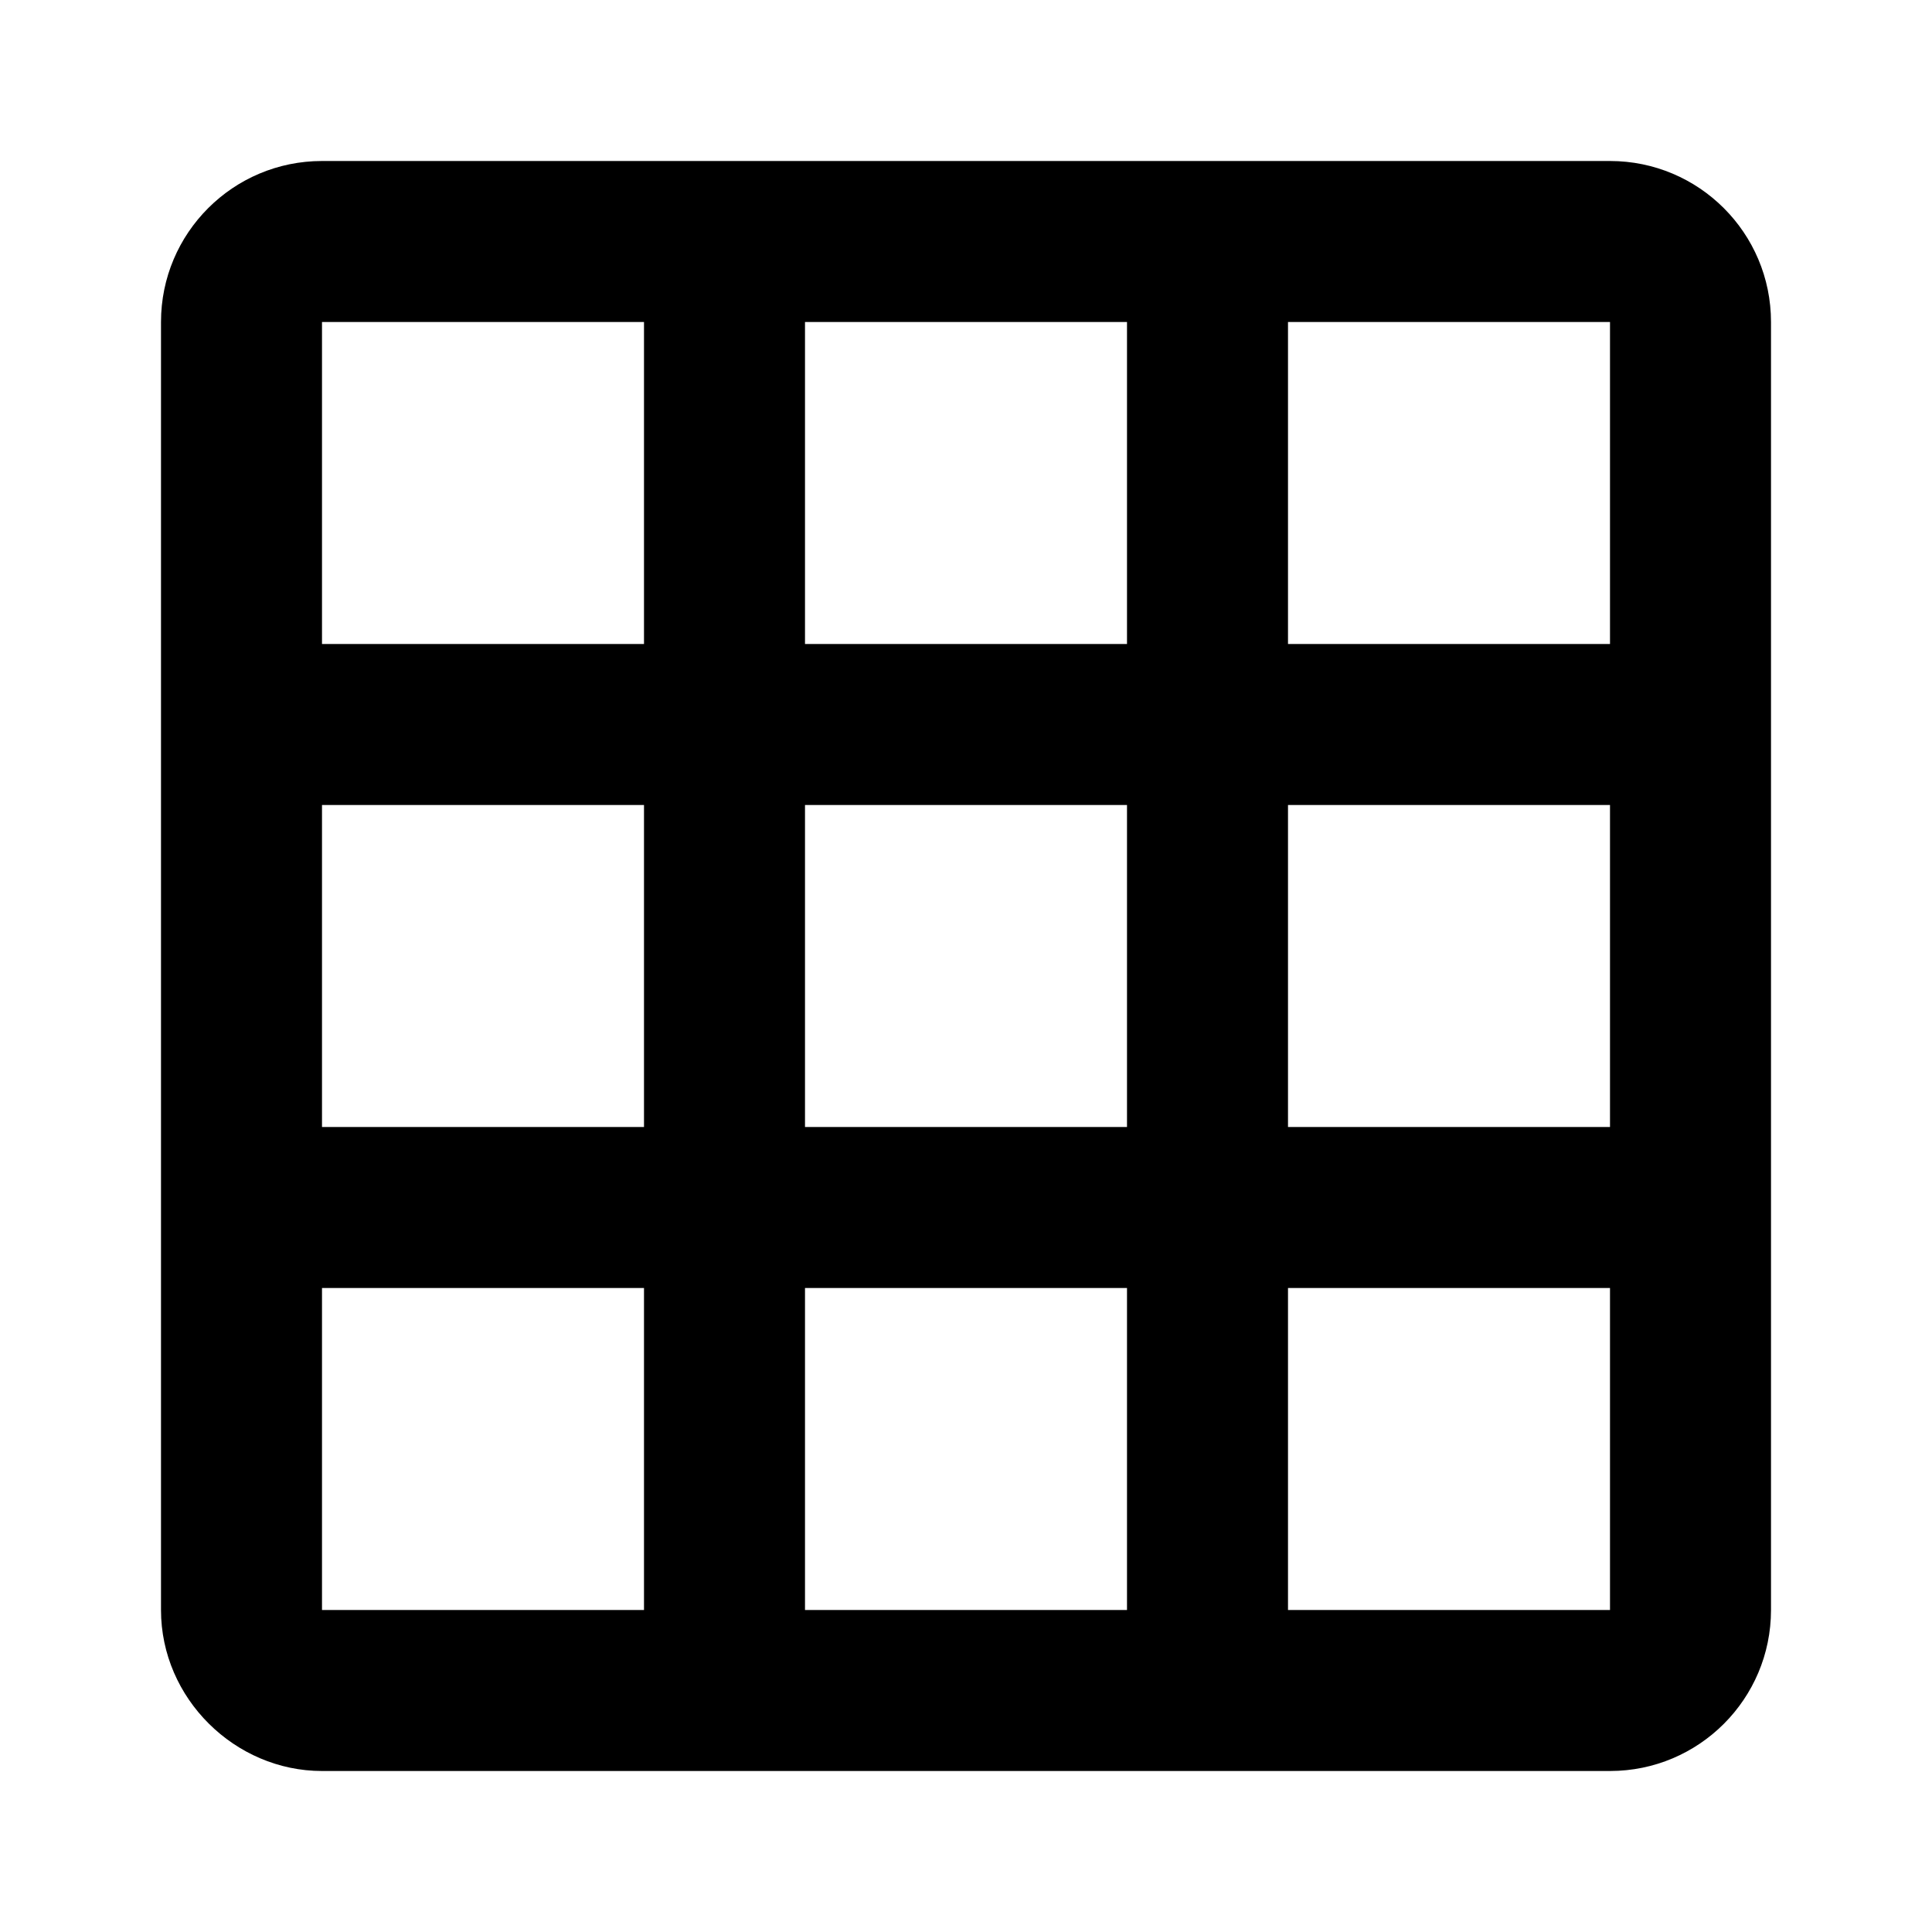
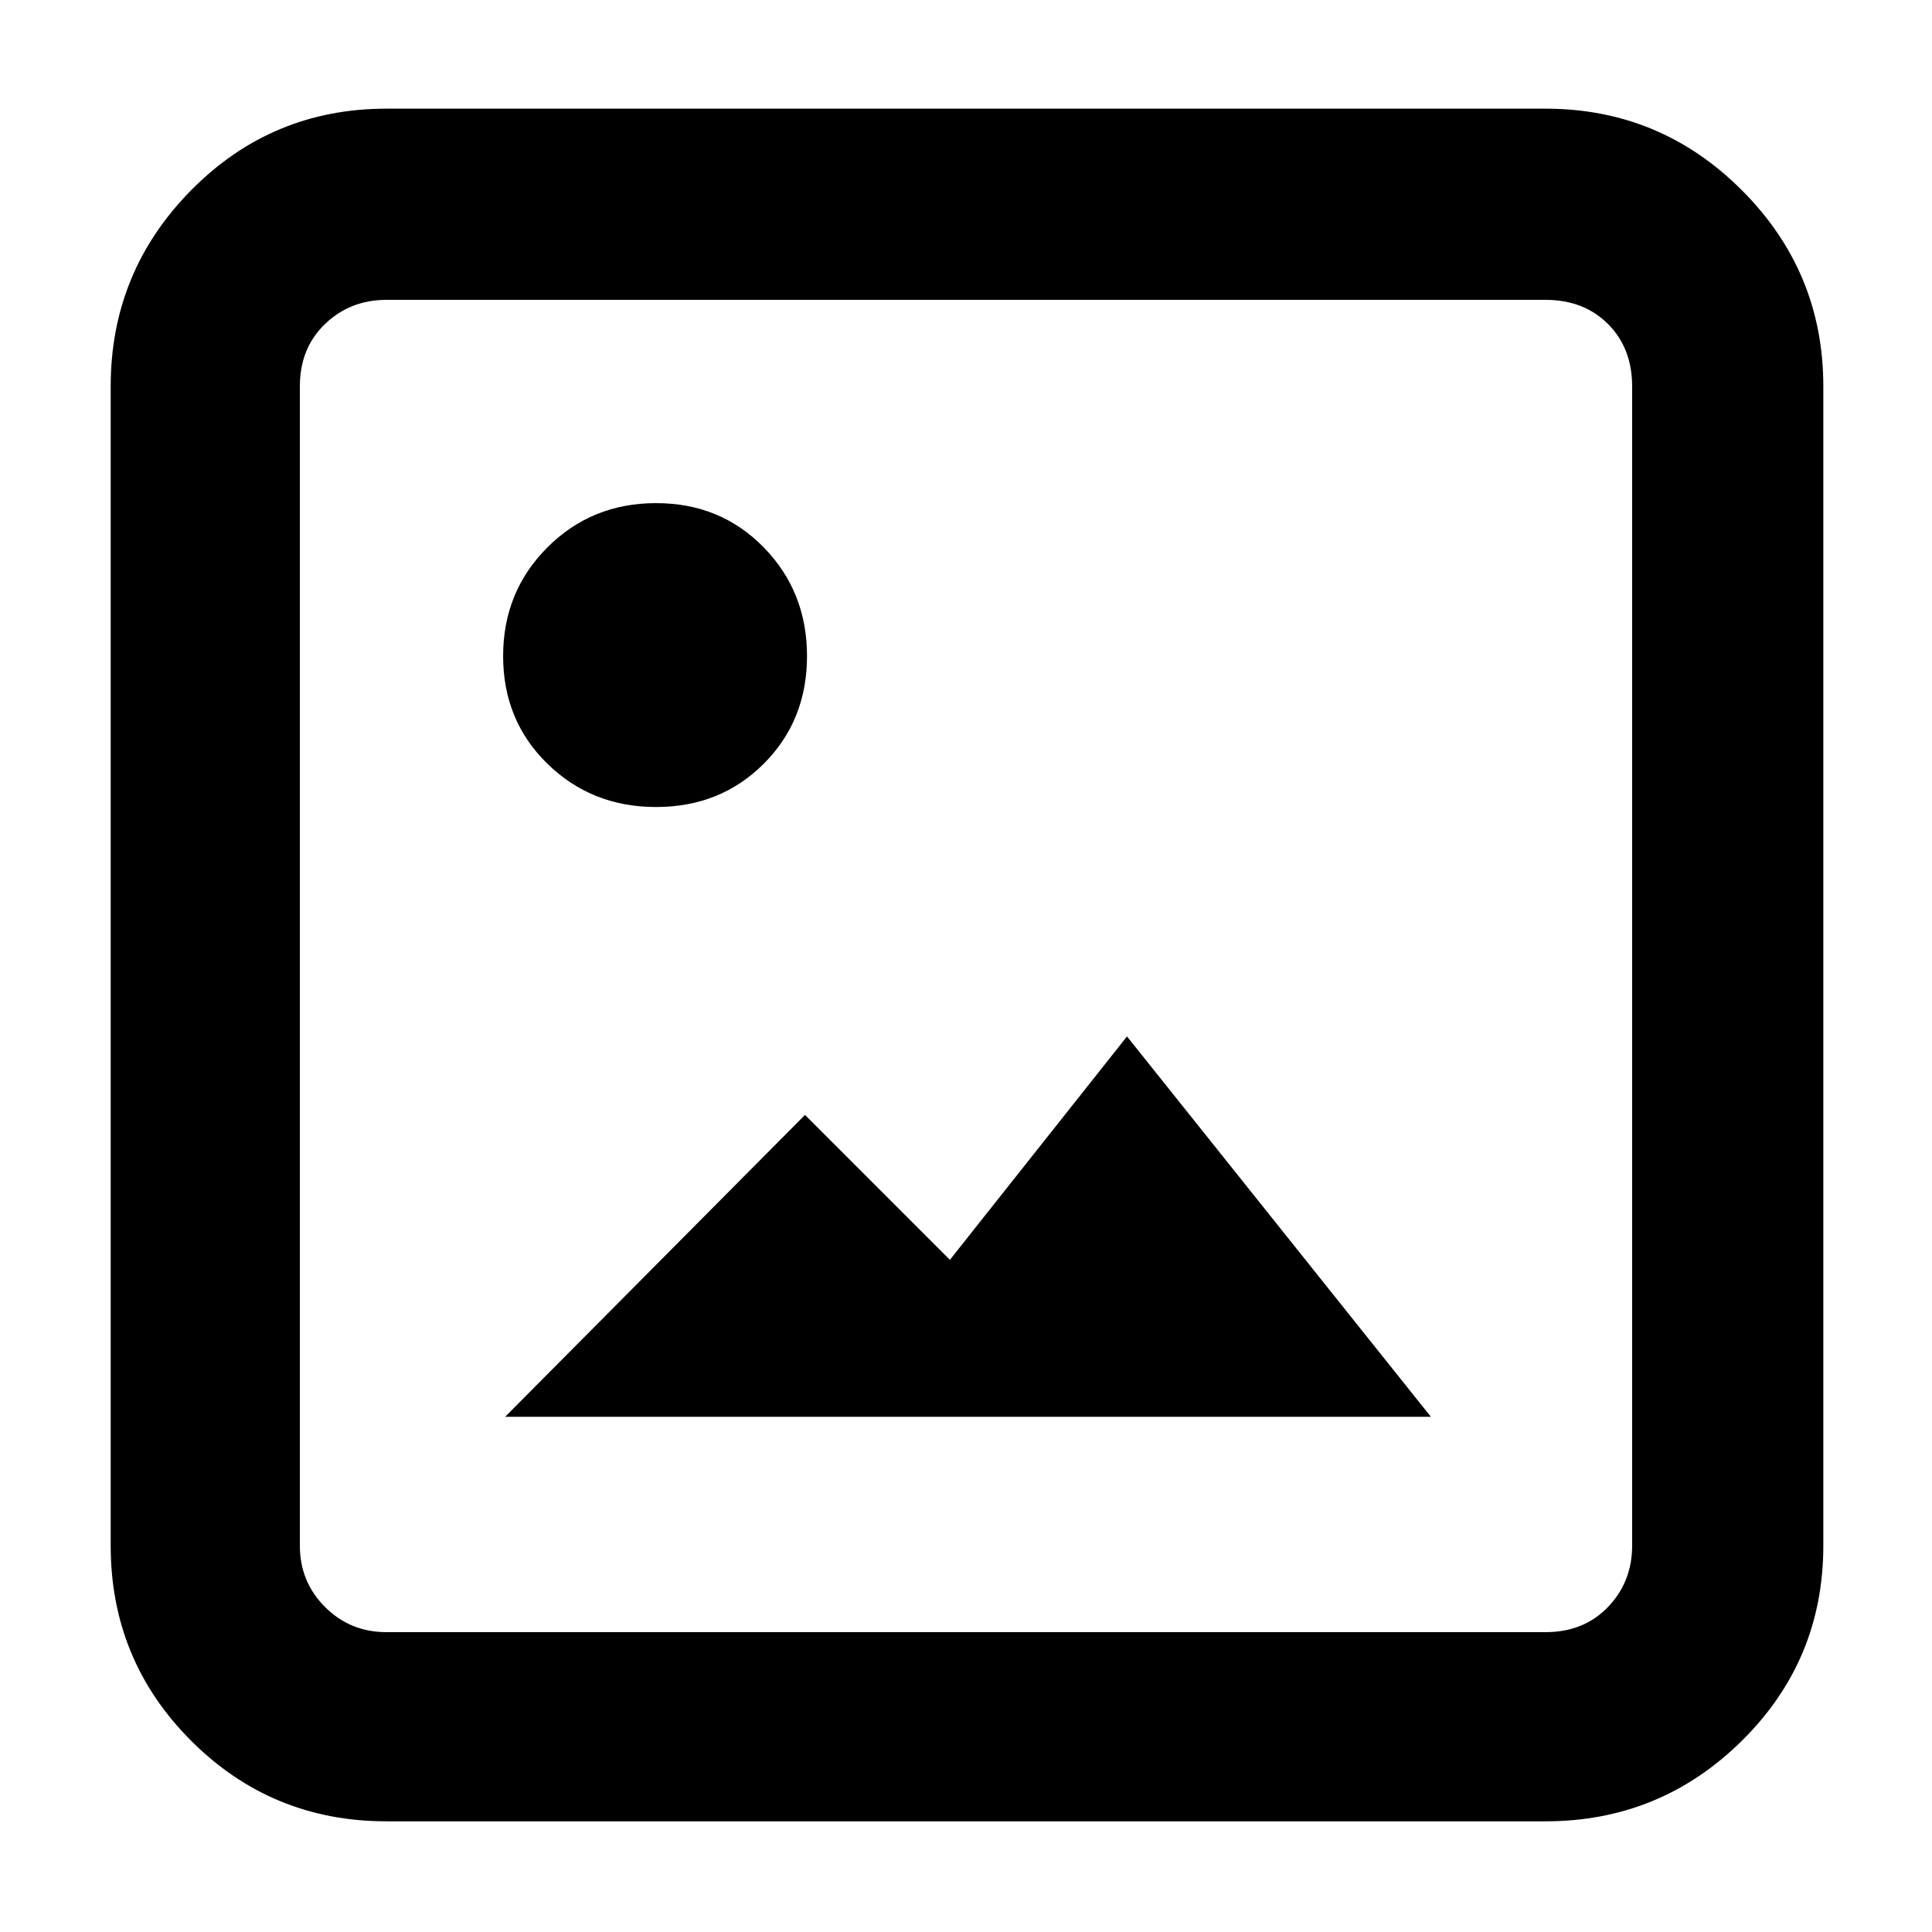
- <svg xmlns="http://www.w3.org/2000/svg" version="1.1" width="24" height="24" viewBox="0 0 24 24">
-   <path d="M10,4V8H14V4H10M16,4V8H20V4H16M16,10V14H20V10H16M16,16V20H20V16H16M14,20V16H10V20H14M8,20V16H4V20H8M8,14V10H4V14H8M8,8V4H4V8H8M10,14H14V10H10V14M4,2H20A2,2 0 0,1 22,4V20A2,2 0 0,1 20,22H4C2.92,22 2,21.1 2,20V4A2,2 0 0,1 4,2Z" />
+ <svg xmlns="http://www.w3.org/2000/svg" height="48" width="48">
+   <path d="M9.6 45.25q-2.85 0-4.85-2-2-2-2-4.85V9.6q0-2.85 2-4.875T9.6 2.7h28.8q2.85 0 4.875 2.025T45.3 9.6v28.8q0 2.85-2.025 4.85-2.025 2-4.875 2Zm0-4.7h28.8q.95 0 1.55-.625.6-.625.6-1.525V9.6q0-.95-.6-1.55-.6-.6-1.55-.6H9.6q-.9 0-1.525.6-.625.6-.625 1.55v28.8q0 .9.625 1.525.625.625 1.525.625Zm2.95-5.35L20 27.7l3.6 3.6 4.4-5.55 7.55 9.45Zm3.75-15.15q-1.6 0-2.7-1.075T12.5 16.3q0-1.6 1.1-2.7t2.7-1.1q1.6 0 2.675 1.1 1.075 1.1 1.075 2.7t-1.075 2.675Q17.9 20.05 16.3 20.05Z" />
</svg>
